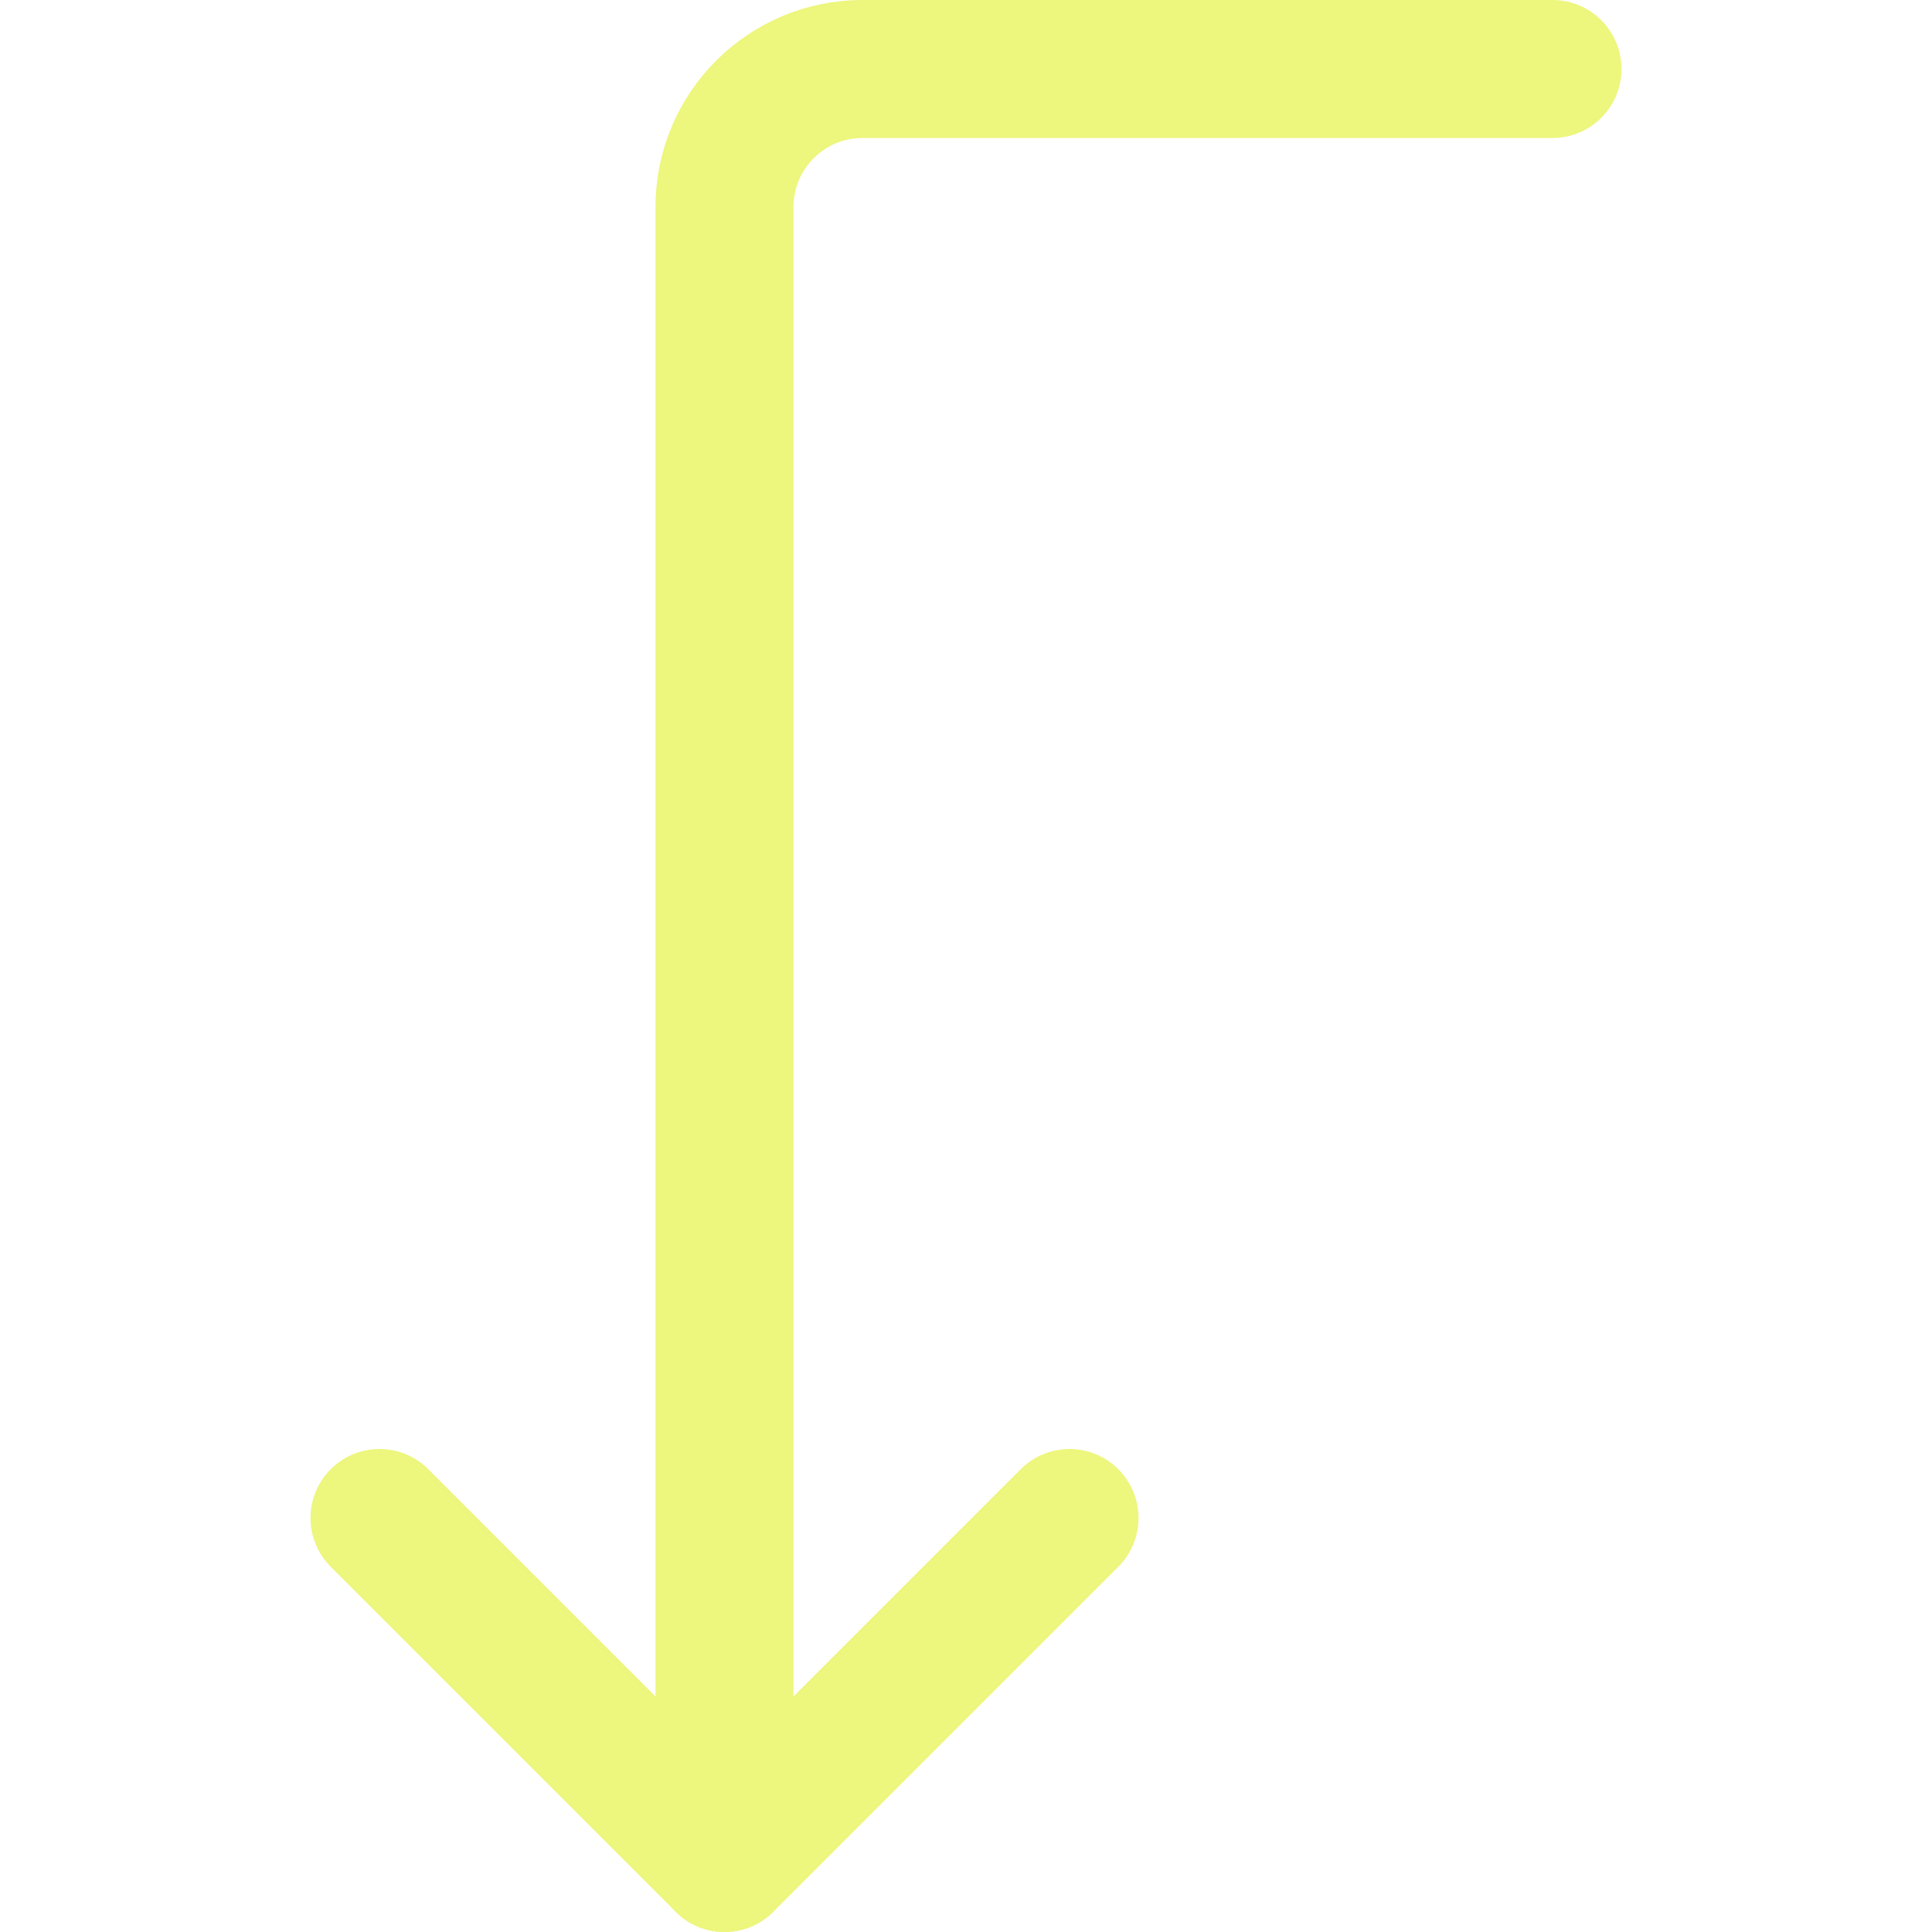
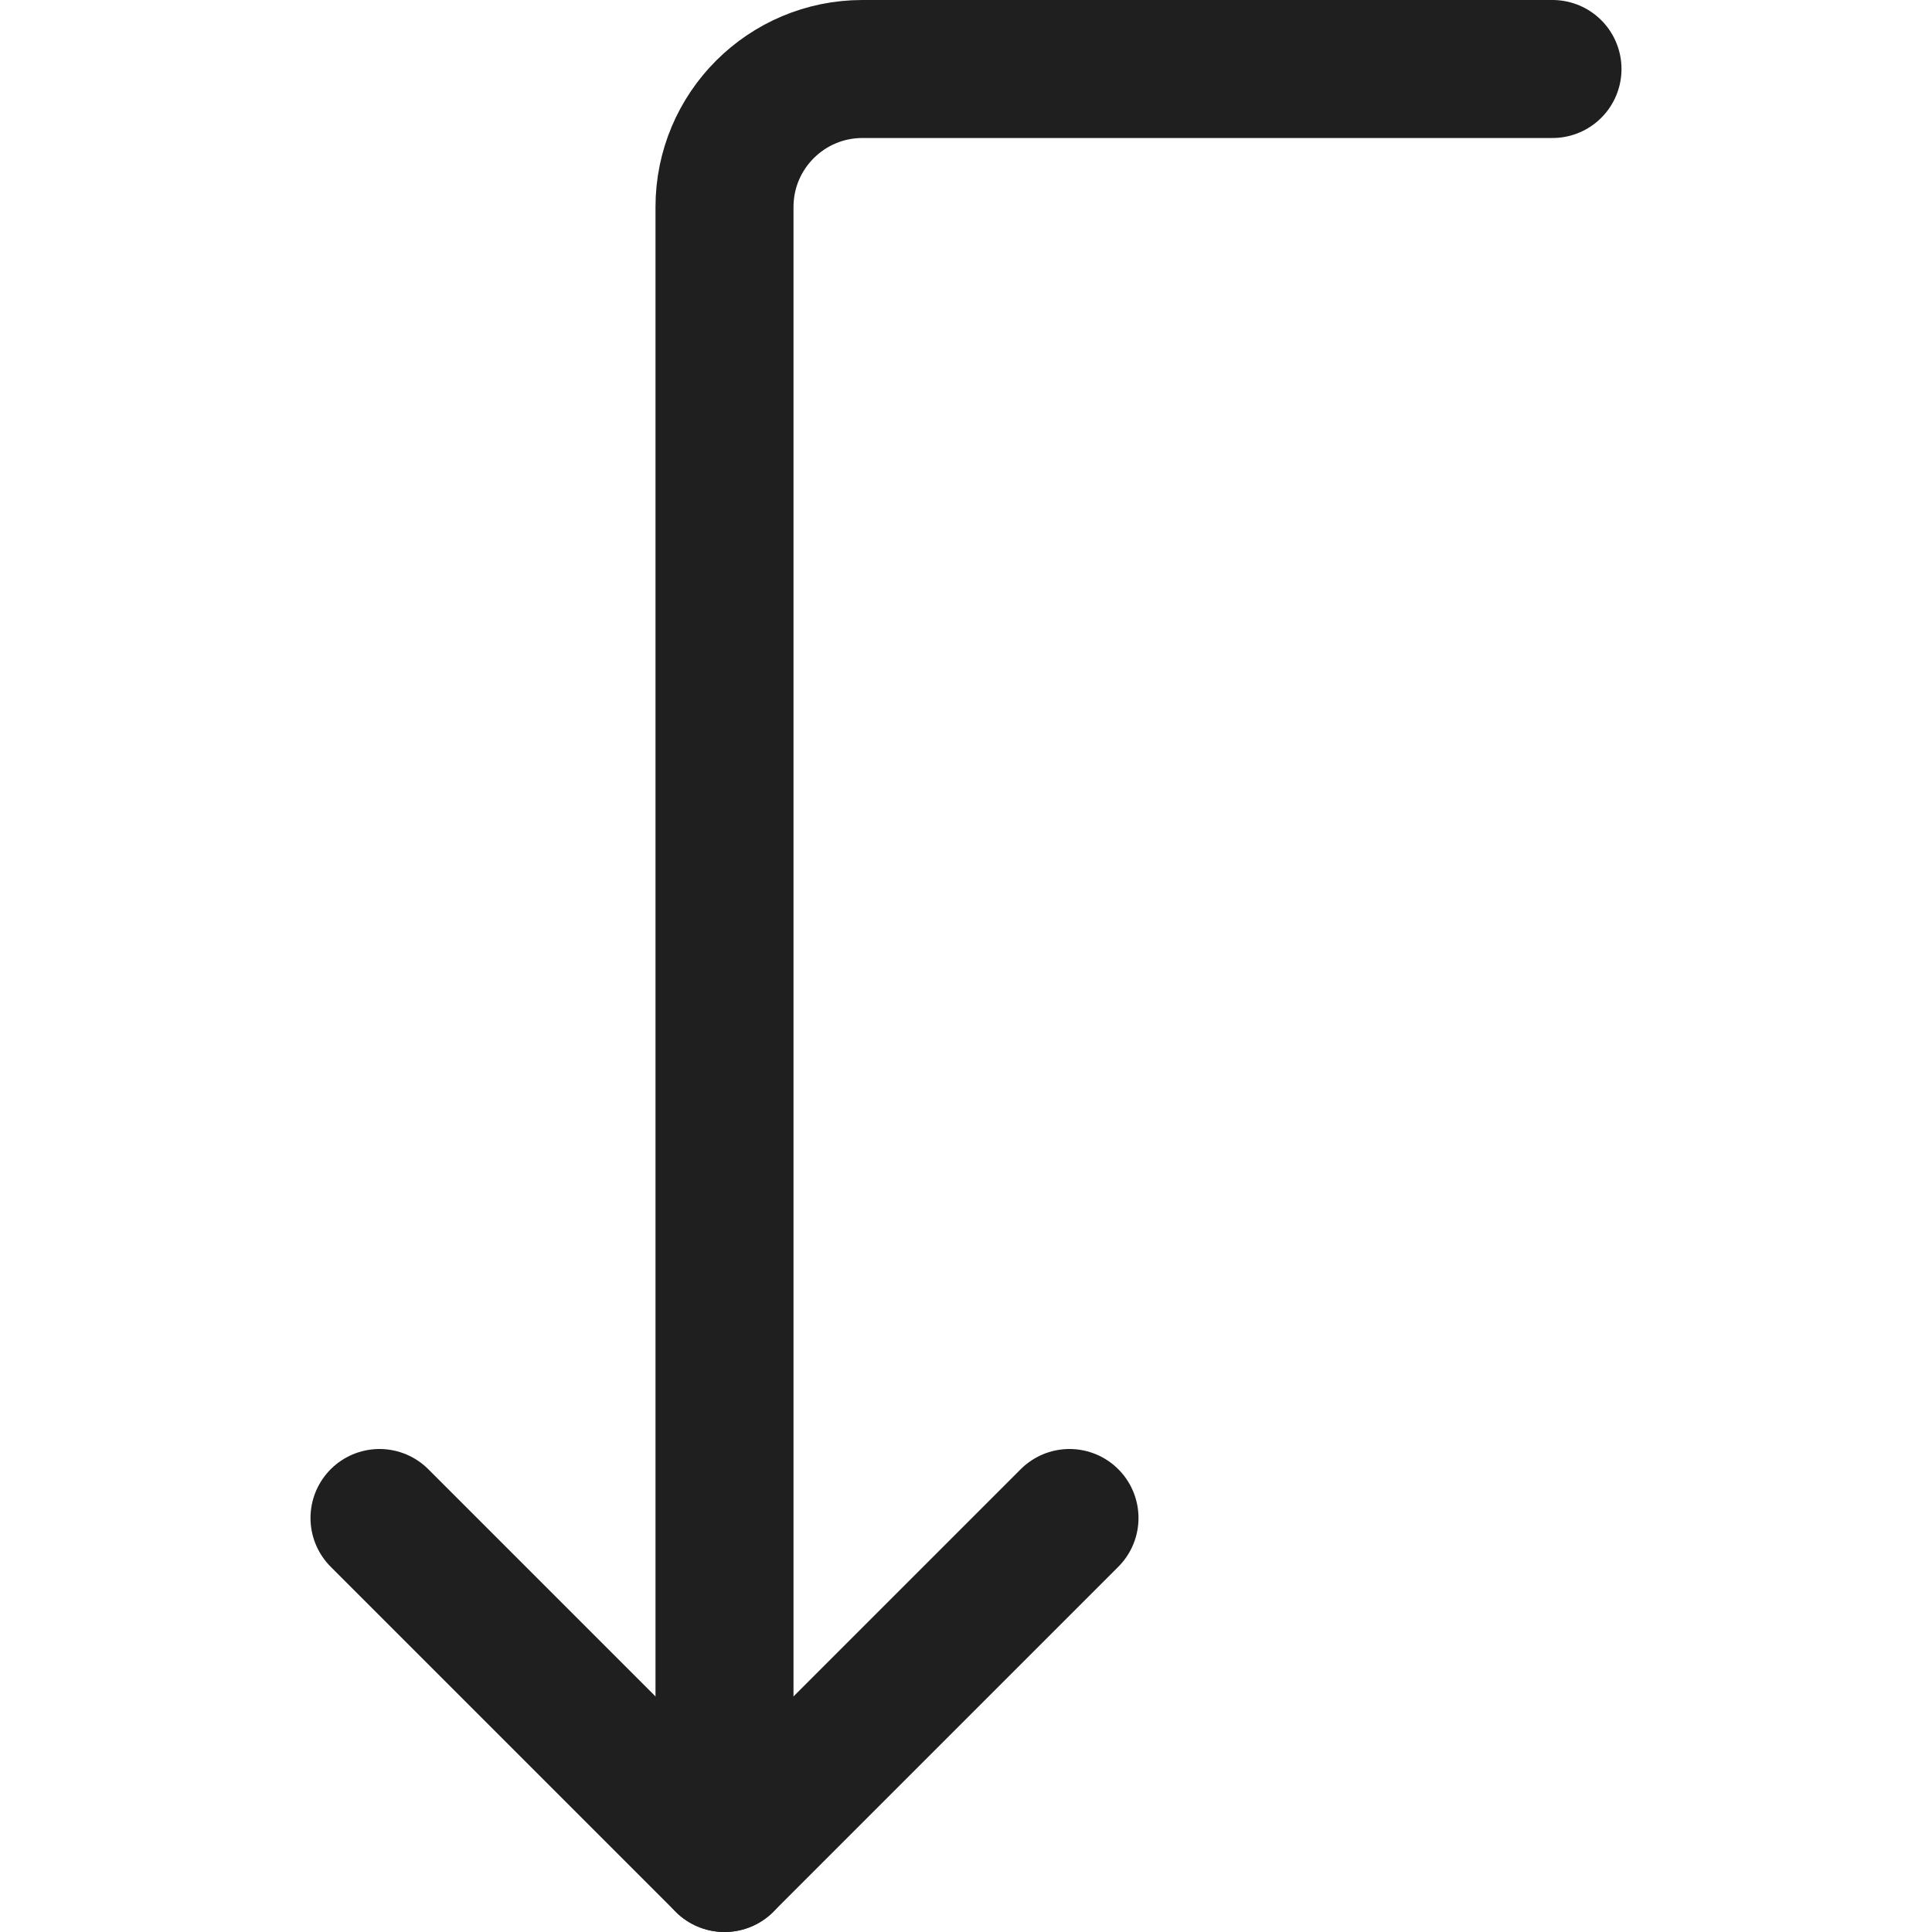
<svg xmlns="http://www.w3.org/2000/svg" viewBox="0 0 32 32">
  <g transform="matrix(2.285714,0,0,2.285714,0,0)">
    <g>
-       <polyline points="2.75 11 5.25 13.5 7.75 11" style="fill: none;stroke: #EDF67D;stroke-linecap: round;stroke-linejoin: round" />
-       <path d="M11.25.5h-5a1,1,0,0,0-1,1v12" style="fill: none;stroke: #EDF67D;stroke-linecap: round;stroke-linejoin: round" />
+       <polyline points="2.75 11 5.25 13.5 7.75 11" style="fill: none;stroke: #1f1f1f;stroke-linecap: round;stroke-linejoin: round" />
+       <path d="M11.25.5h-5a1,1,0,0,0-1,1v12" style="fill: none;stroke: #1f1f1f;stroke-linecap: round;stroke-linejoin: round" />
    </g>
  </g>
</svg>
